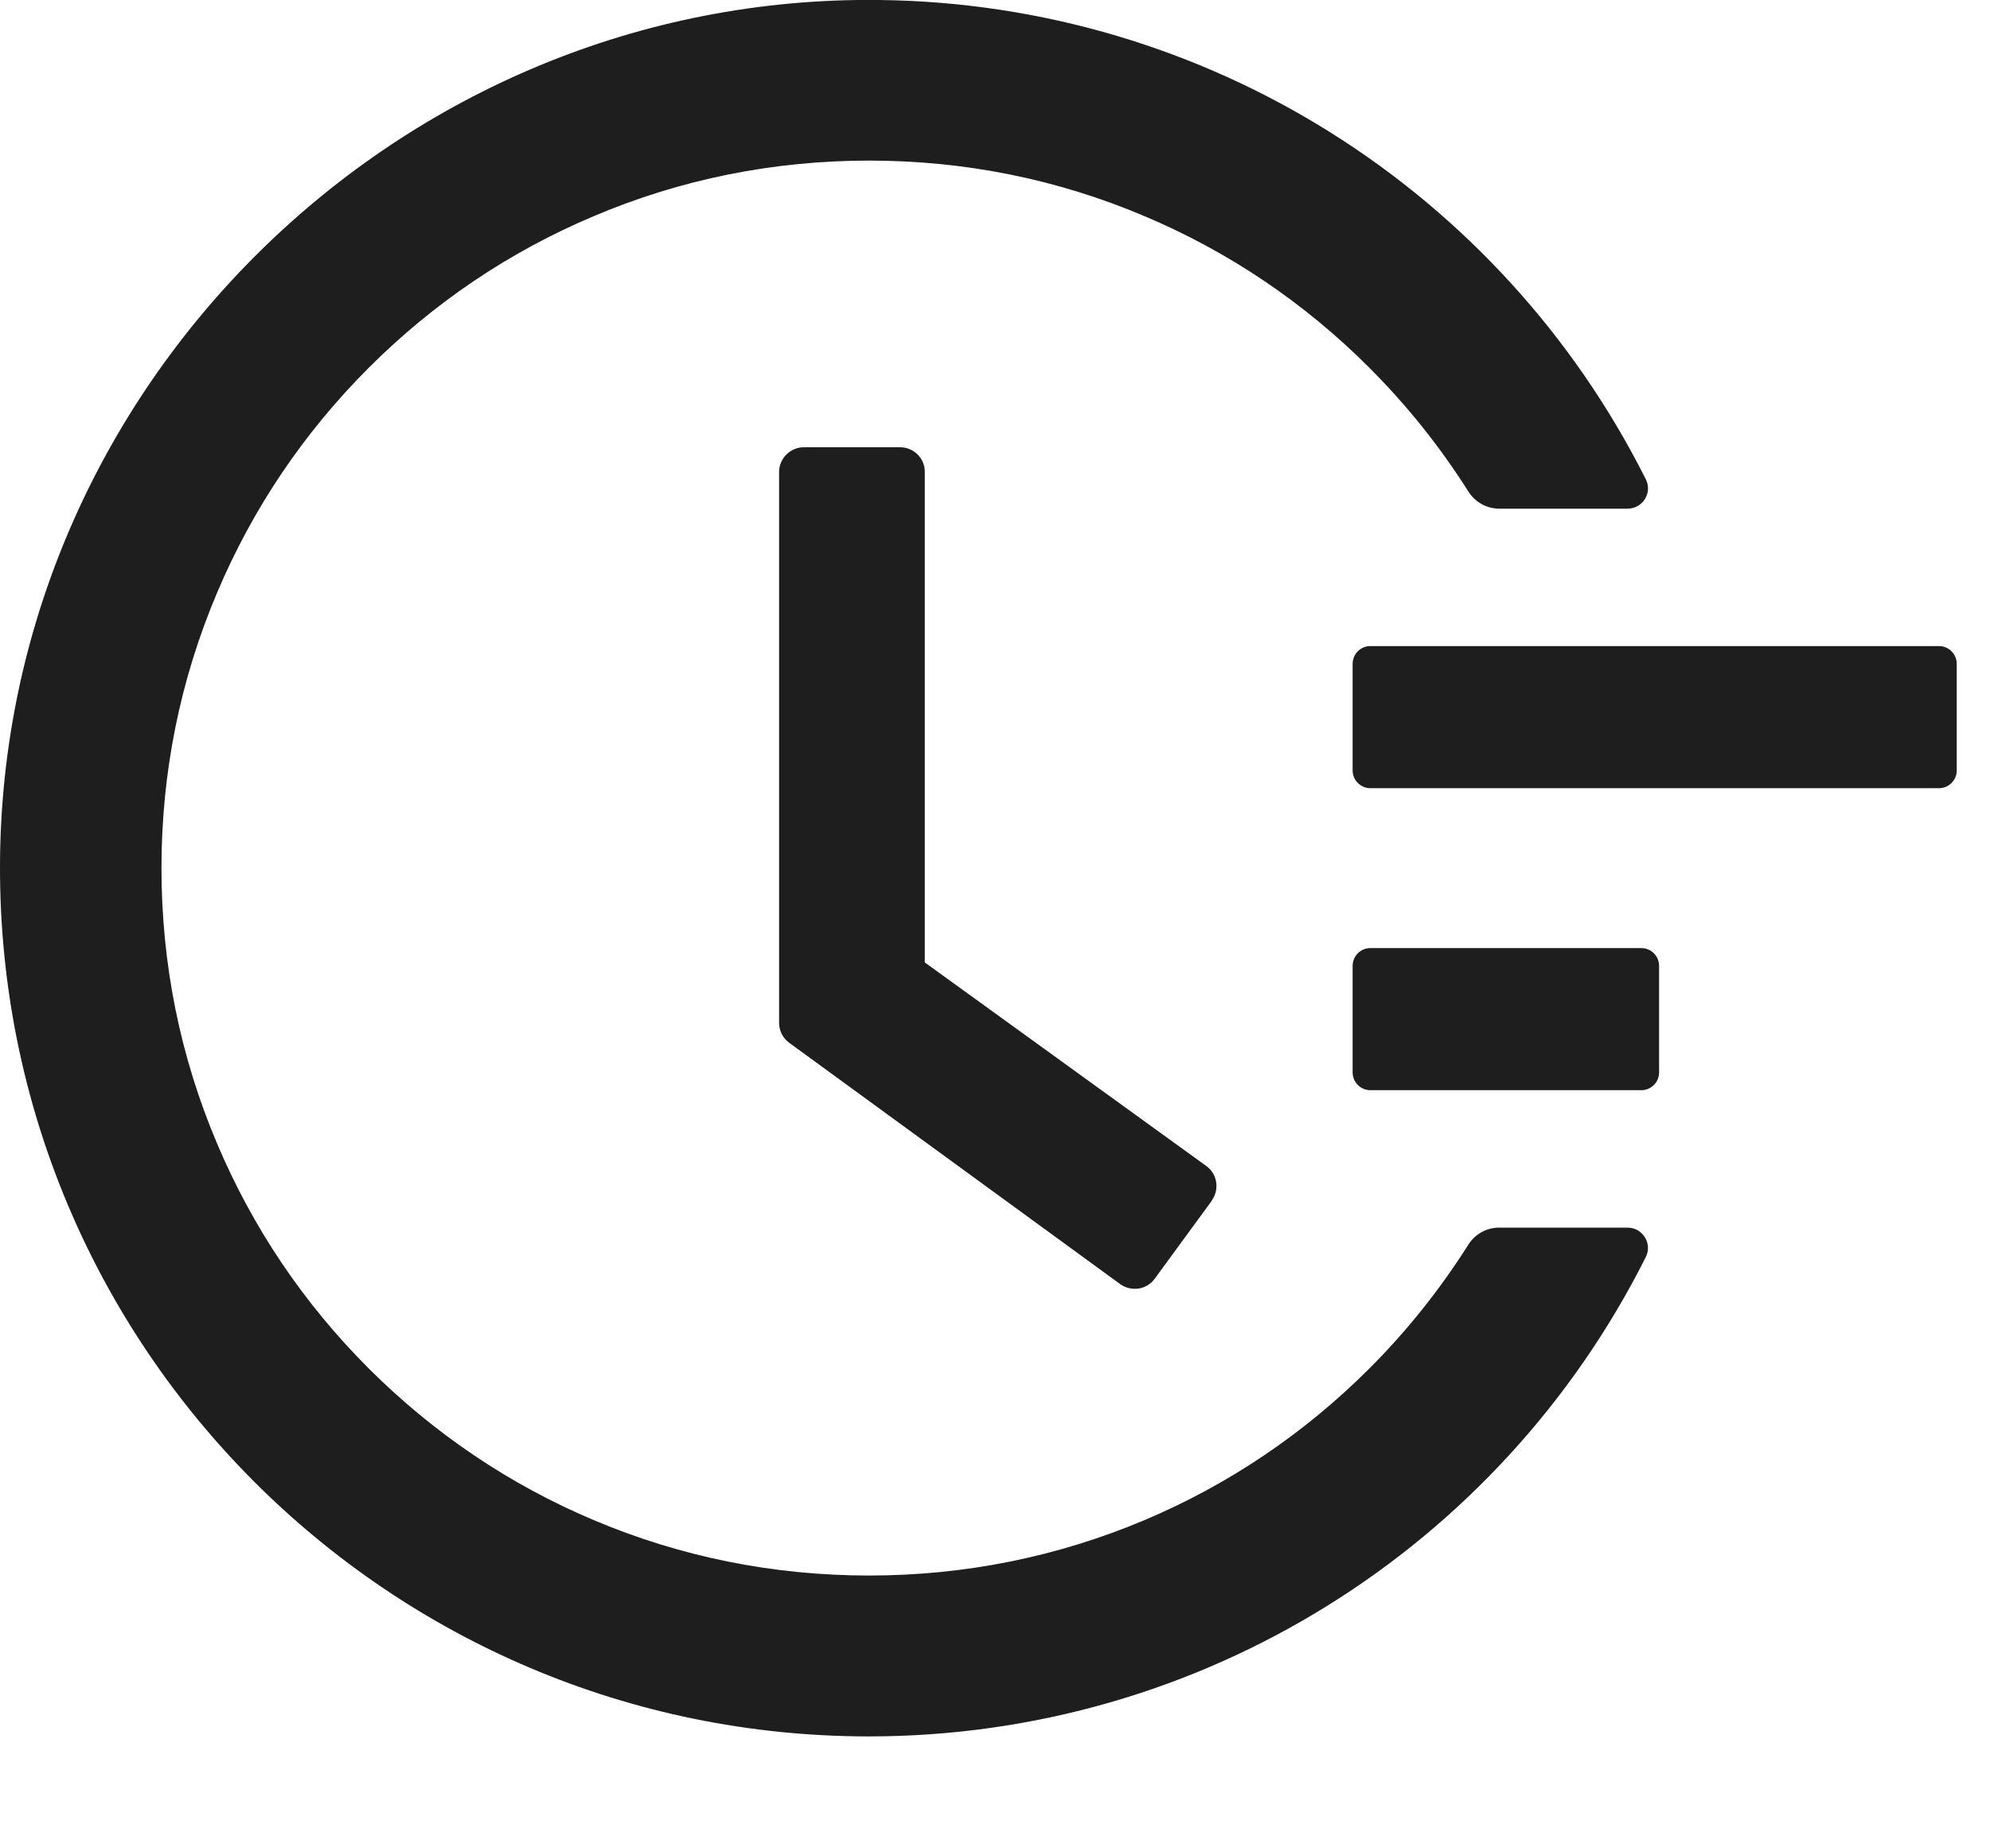
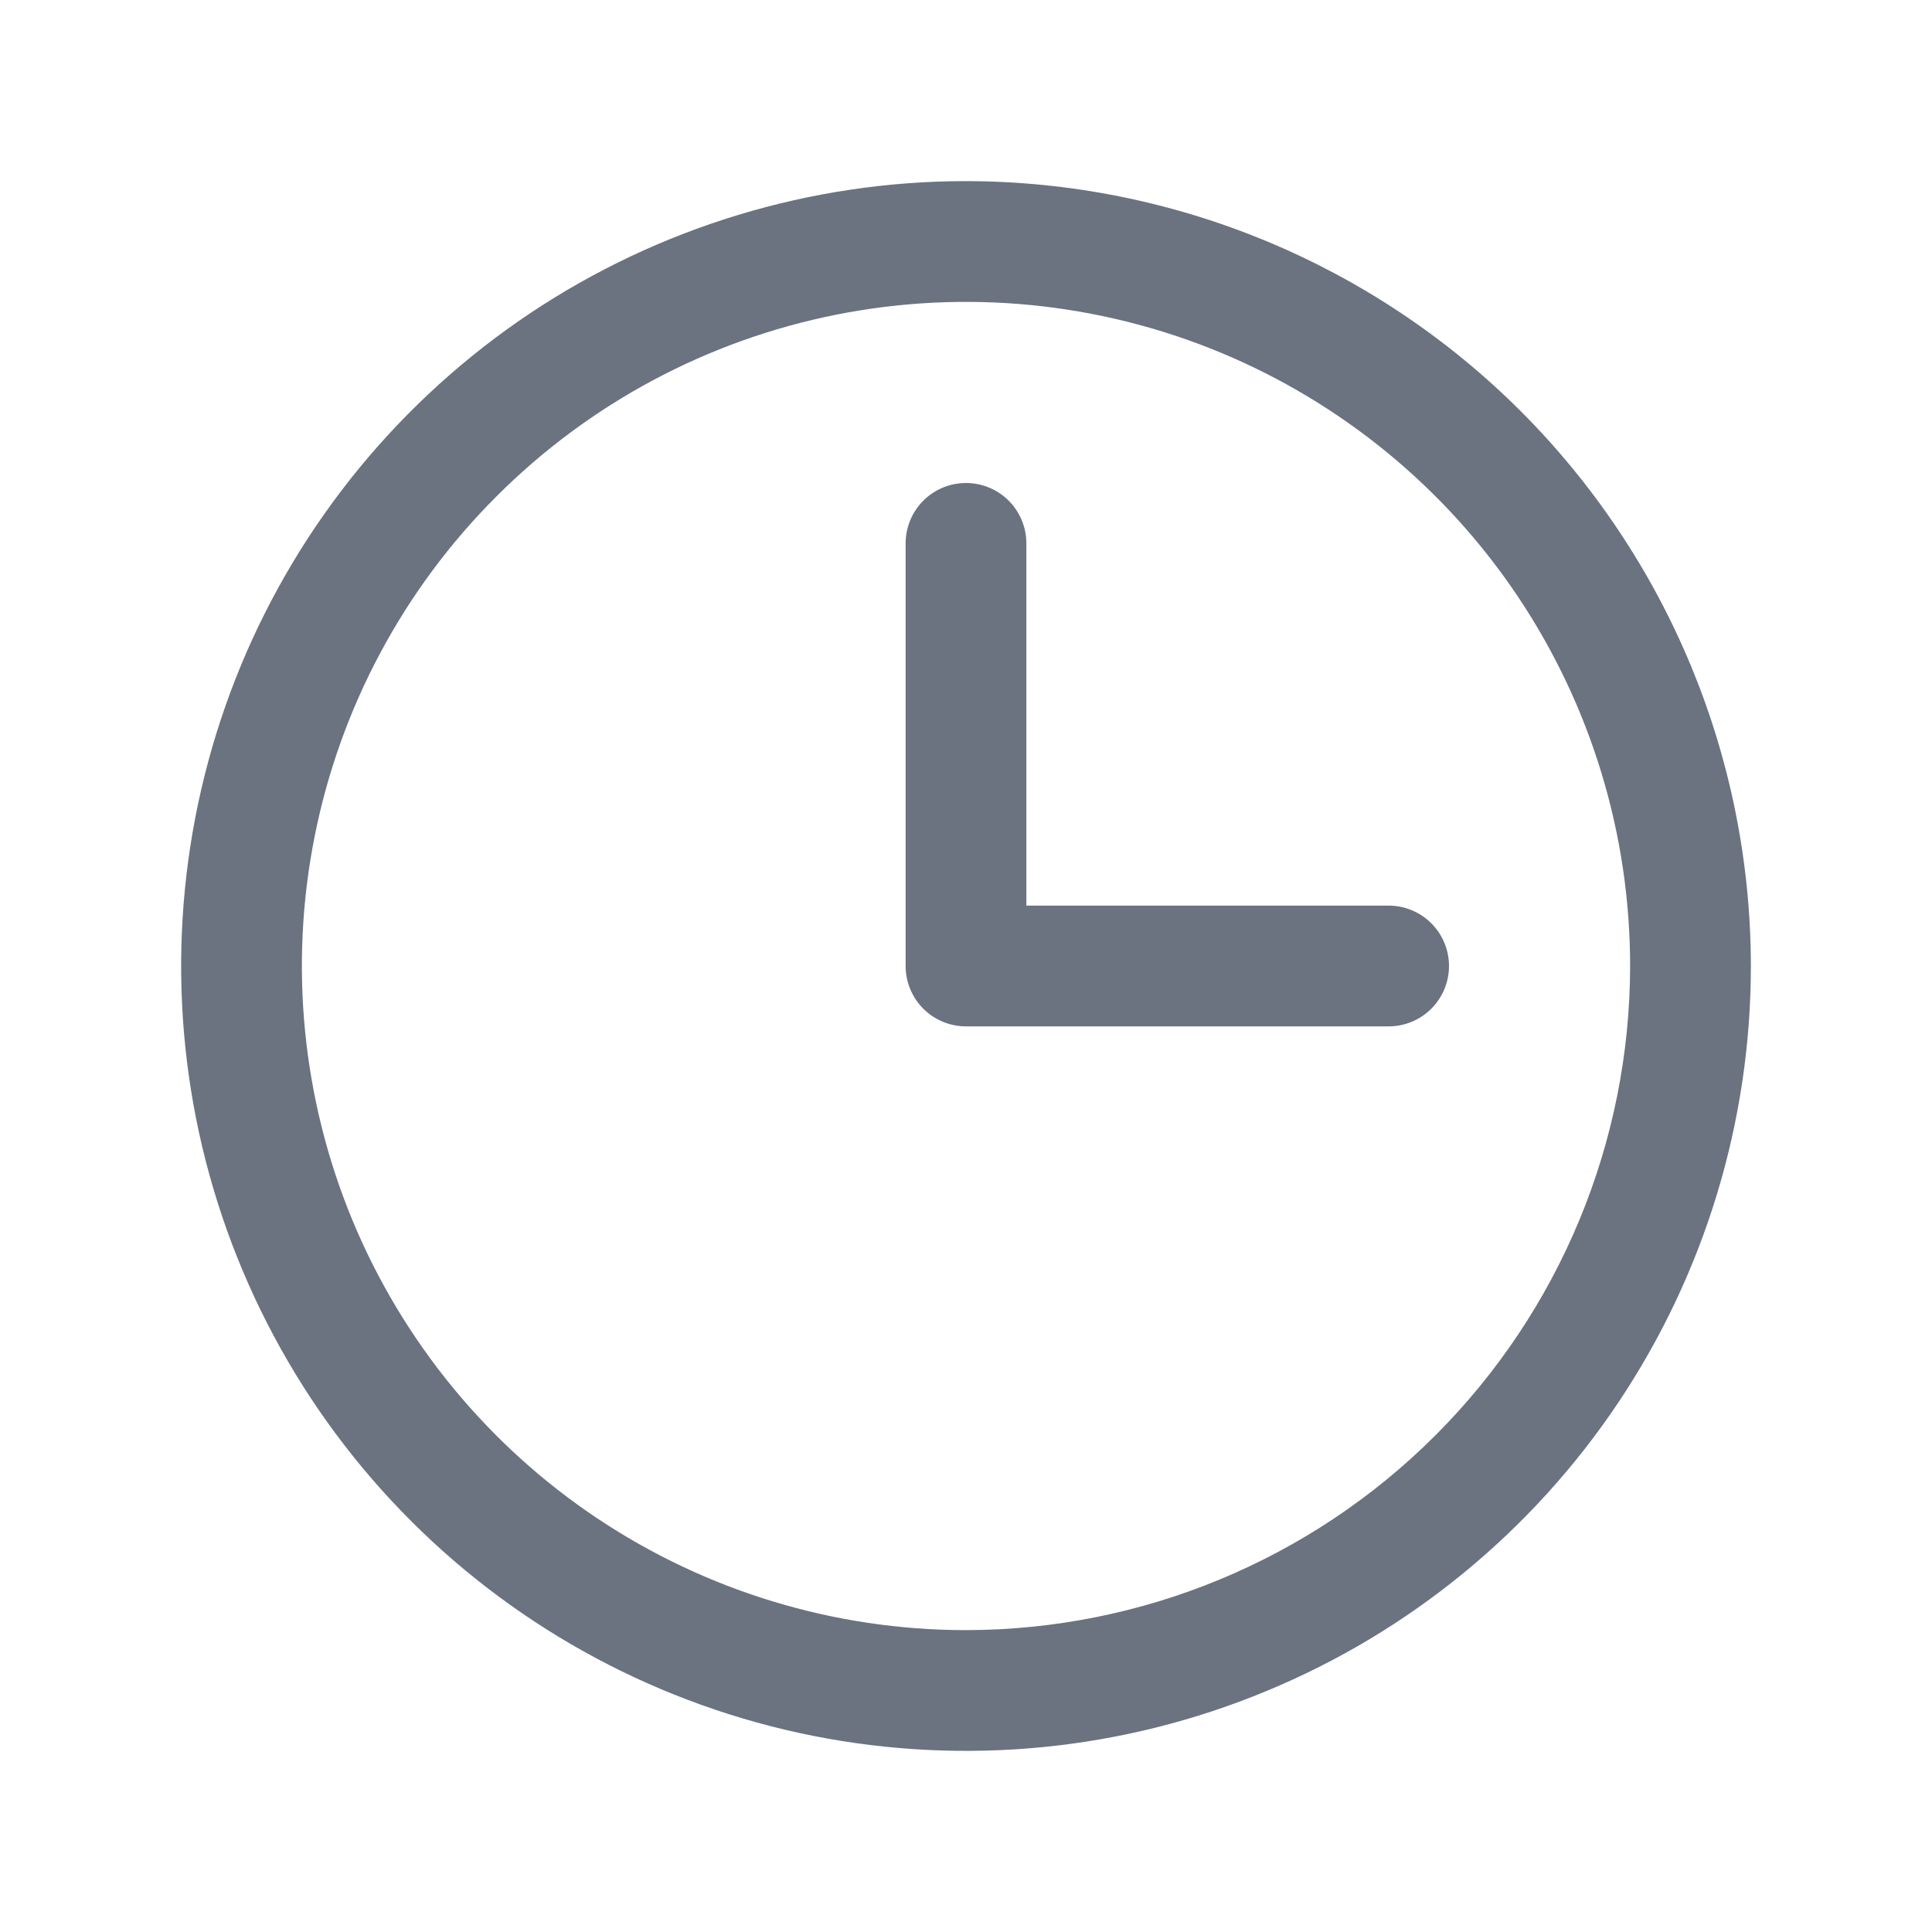
- <svg xmlns="http://www.w3.org/2000/svg" width="14" height="13" viewBox="0 0 14 13" fill="none">
-   <path d="M13.641 4.546H9.641C9.572 4.546 9.516 4.602 9.516 4.671V5.421C9.516 5.49 9.572 5.546 9.641 5.546H13.641C13.71 5.546 13.766 5.49 13.766 5.421V4.671C13.766 4.602 13.71 4.546 13.641 4.546ZM11.547 6.671H9.641C9.572 6.671 9.516 6.727 9.516 6.796V7.546C9.516 7.615 9.572 7.671 9.641 7.671H11.547C11.616 7.671 11.672 7.615 11.672 7.546V6.796C11.672 6.727 11.616 6.671 11.547 6.671ZM6.333 3.147H5.656C5.559 3.147 5.481 3.226 5.481 3.322V7.197C5.481 7.254 5.508 7.305 5.553 7.338L7.88 9.035C7.958 9.091 8.067 9.076 8.124 8.997L8.525 8.449V8.447C8.581 8.369 8.564 8.26 8.486 8.204L6.506 6.772V3.322C6.508 3.226 6.428 3.147 6.333 3.147Z" fill="black" fill-opacity="0.88" />
-   <path d="M11.45 8.638H10.547C10.459 8.638 10.377 8.683 10.33 8.758C10.131 9.072 9.9 9.363 9.634 9.629C9.177 10.086 8.644 10.446 8.052 10.696C7.438 10.955 6.786 11.086 6.114 11.086C5.441 11.086 4.789 10.955 4.177 10.696C3.584 10.446 3.052 10.086 2.594 9.629C2.136 9.171 1.777 8.638 1.527 8.046C1.267 7.433 1.136 6.782 1.136 6.108C1.136 5.435 1.267 4.785 1.527 4.171C1.777 3.579 2.136 3.046 2.594 2.588C3.052 2.13 3.584 1.771 4.177 1.521C4.789 1.261 5.442 1.13 6.114 1.13C6.788 1.13 7.439 1.261 8.052 1.521C8.644 1.771 9.177 2.13 9.634 2.588C9.9 2.854 10.131 3.144 10.33 3.458C10.377 3.533 10.459 3.579 10.547 3.579H11.45C11.558 3.579 11.627 3.466 11.578 3.371C10.559 1.344 8.494 0.027 6.188 0C2.811 -0.042 0.006 2.722 1.06747e-05 6.096C-0.006 9.475 2.733 12.218 6.113 12.218C8.448 12.218 10.548 10.896 11.578 8.846C11.627 8.75 11.556 8.638 11.45 8.638Z" fill="black" fill-opacity="0.88" />
+ <svg xmlns="http://www.w3.org/2000/svg" width="20" height="20" viewBox="0 0 20 20" fill="none">
+   <path d="M10 1.875C8.393 1.875 6.822 2.352 5.486 3.244C4.15 4.137 3.108 5.406 2.493 6.891C1.879 8.375 1.718 10.009 2.031 11.585C2.345 13.161 3.118 14.609 4.255 15.745C5.391 16.881 6.839 17.655 8.415 17.969C9.991 18.282 11.625 18.122 13.109 17.506C14.594 16.892 15.863 15.85 16.756 14.514C17.648 13.178 18.125 11.607 18.125 10C18.123 7.846 17.266 5.781 15.743 4.257C14.22 2.734 12.154 1.877 10 1.875ZM10 16.875C8.64 16.875 7.311 16.472 6.18 15.716C5.05 14.961 4.169 13.887 3.648 12.631C3.128 11.375 2.992 9.992 3.257 8.659C3.522 7.325 4.177 6.1 5.139 5.139C6.1 4.177 7.325 3.522 8.659 3.257C9.992 2.992 11.375 3.128 12.631 3.648C13.887 4.169 14.961 5.05 15.716 6.18C16.472 7.311 16.875 8.64 16.875 10C16.873 11.823 16.148 13.57 14.859 14.859C13.57 16.148 11.823 16.873 10 16.875ZM15 10C15 10.166 14.934 10.325 14.817 10.442C14.7 10.559 14.541 10.625 14.375 10.625H10C9.834 10.625 9.675 10.559 9.558 10.442C9.441 10.325 9.375 10.166 9.375 10V5.625C9.375 5.459 9.441 5.3 9.558 5.183C9.675 5.066 9.834 5 10 5C10.166 5 10.325 5.066 10.442 5.183C10.559 5.3 10.625 5.459 10.625 5.625V9.375H14.375C14.541 9.375 14.7 9.441 14.817 9.558C14.934 9.675 15 9.834 15 10Z" fill="#6B7280" />
</svg>
